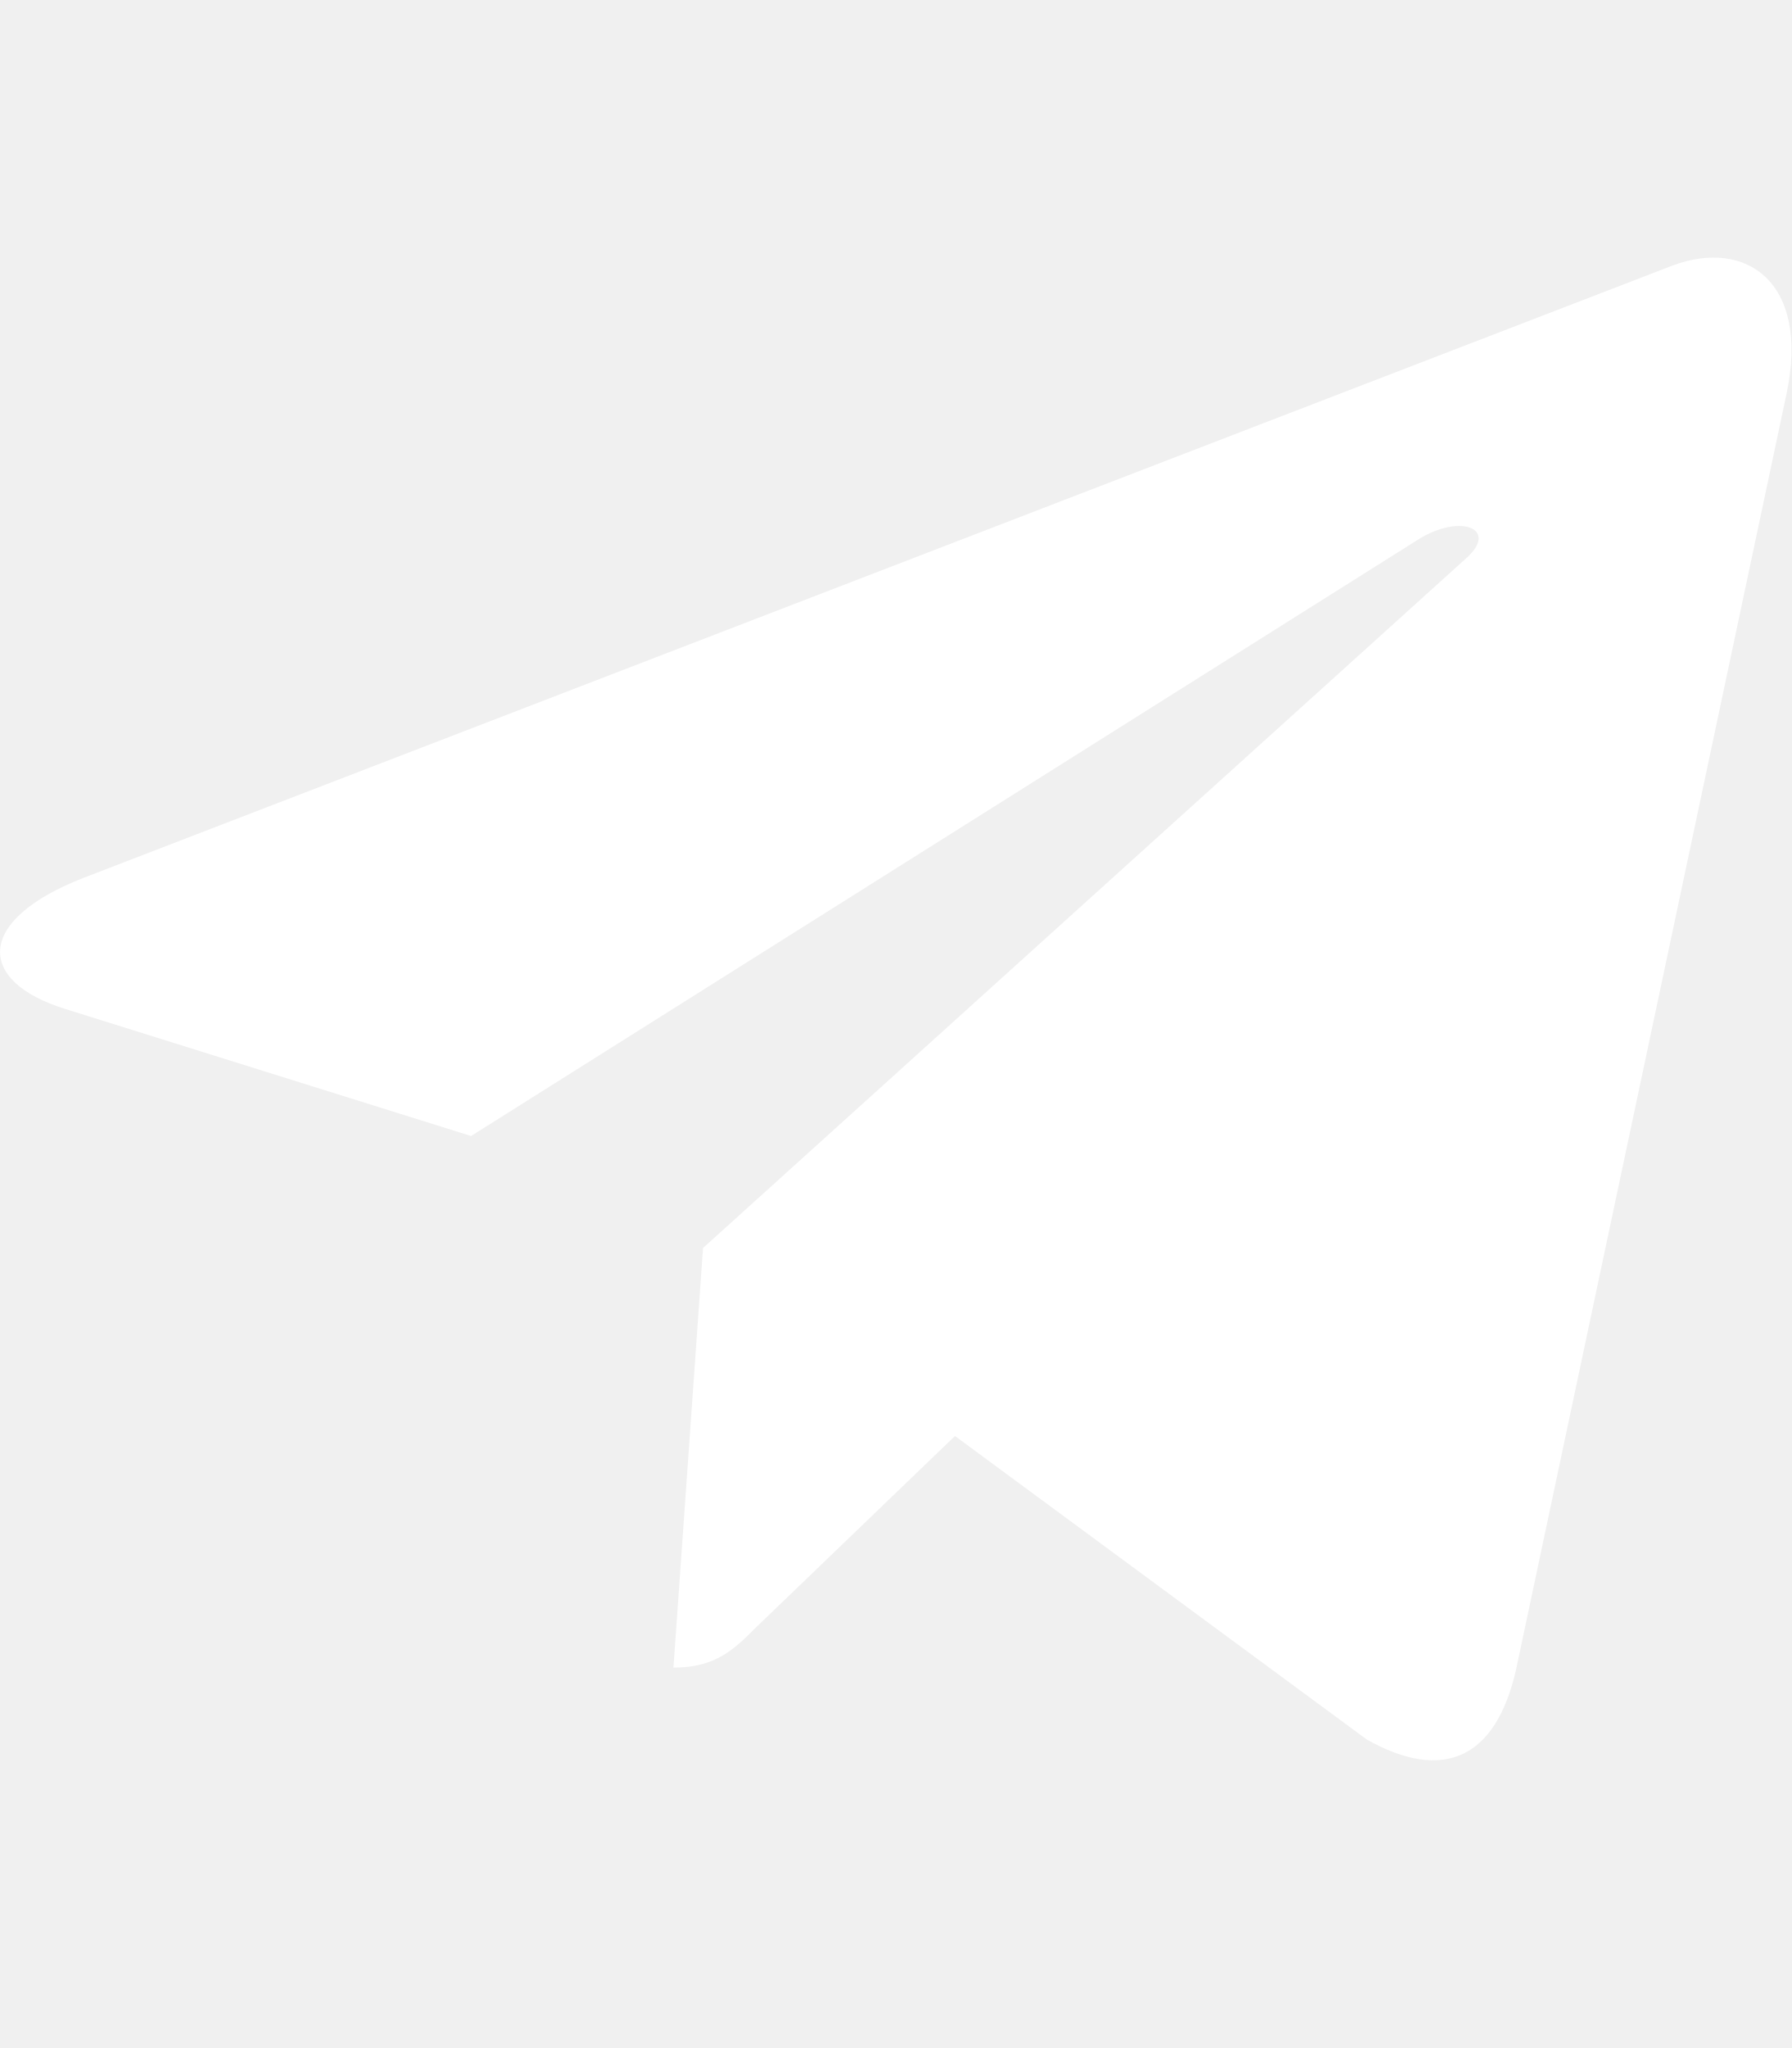
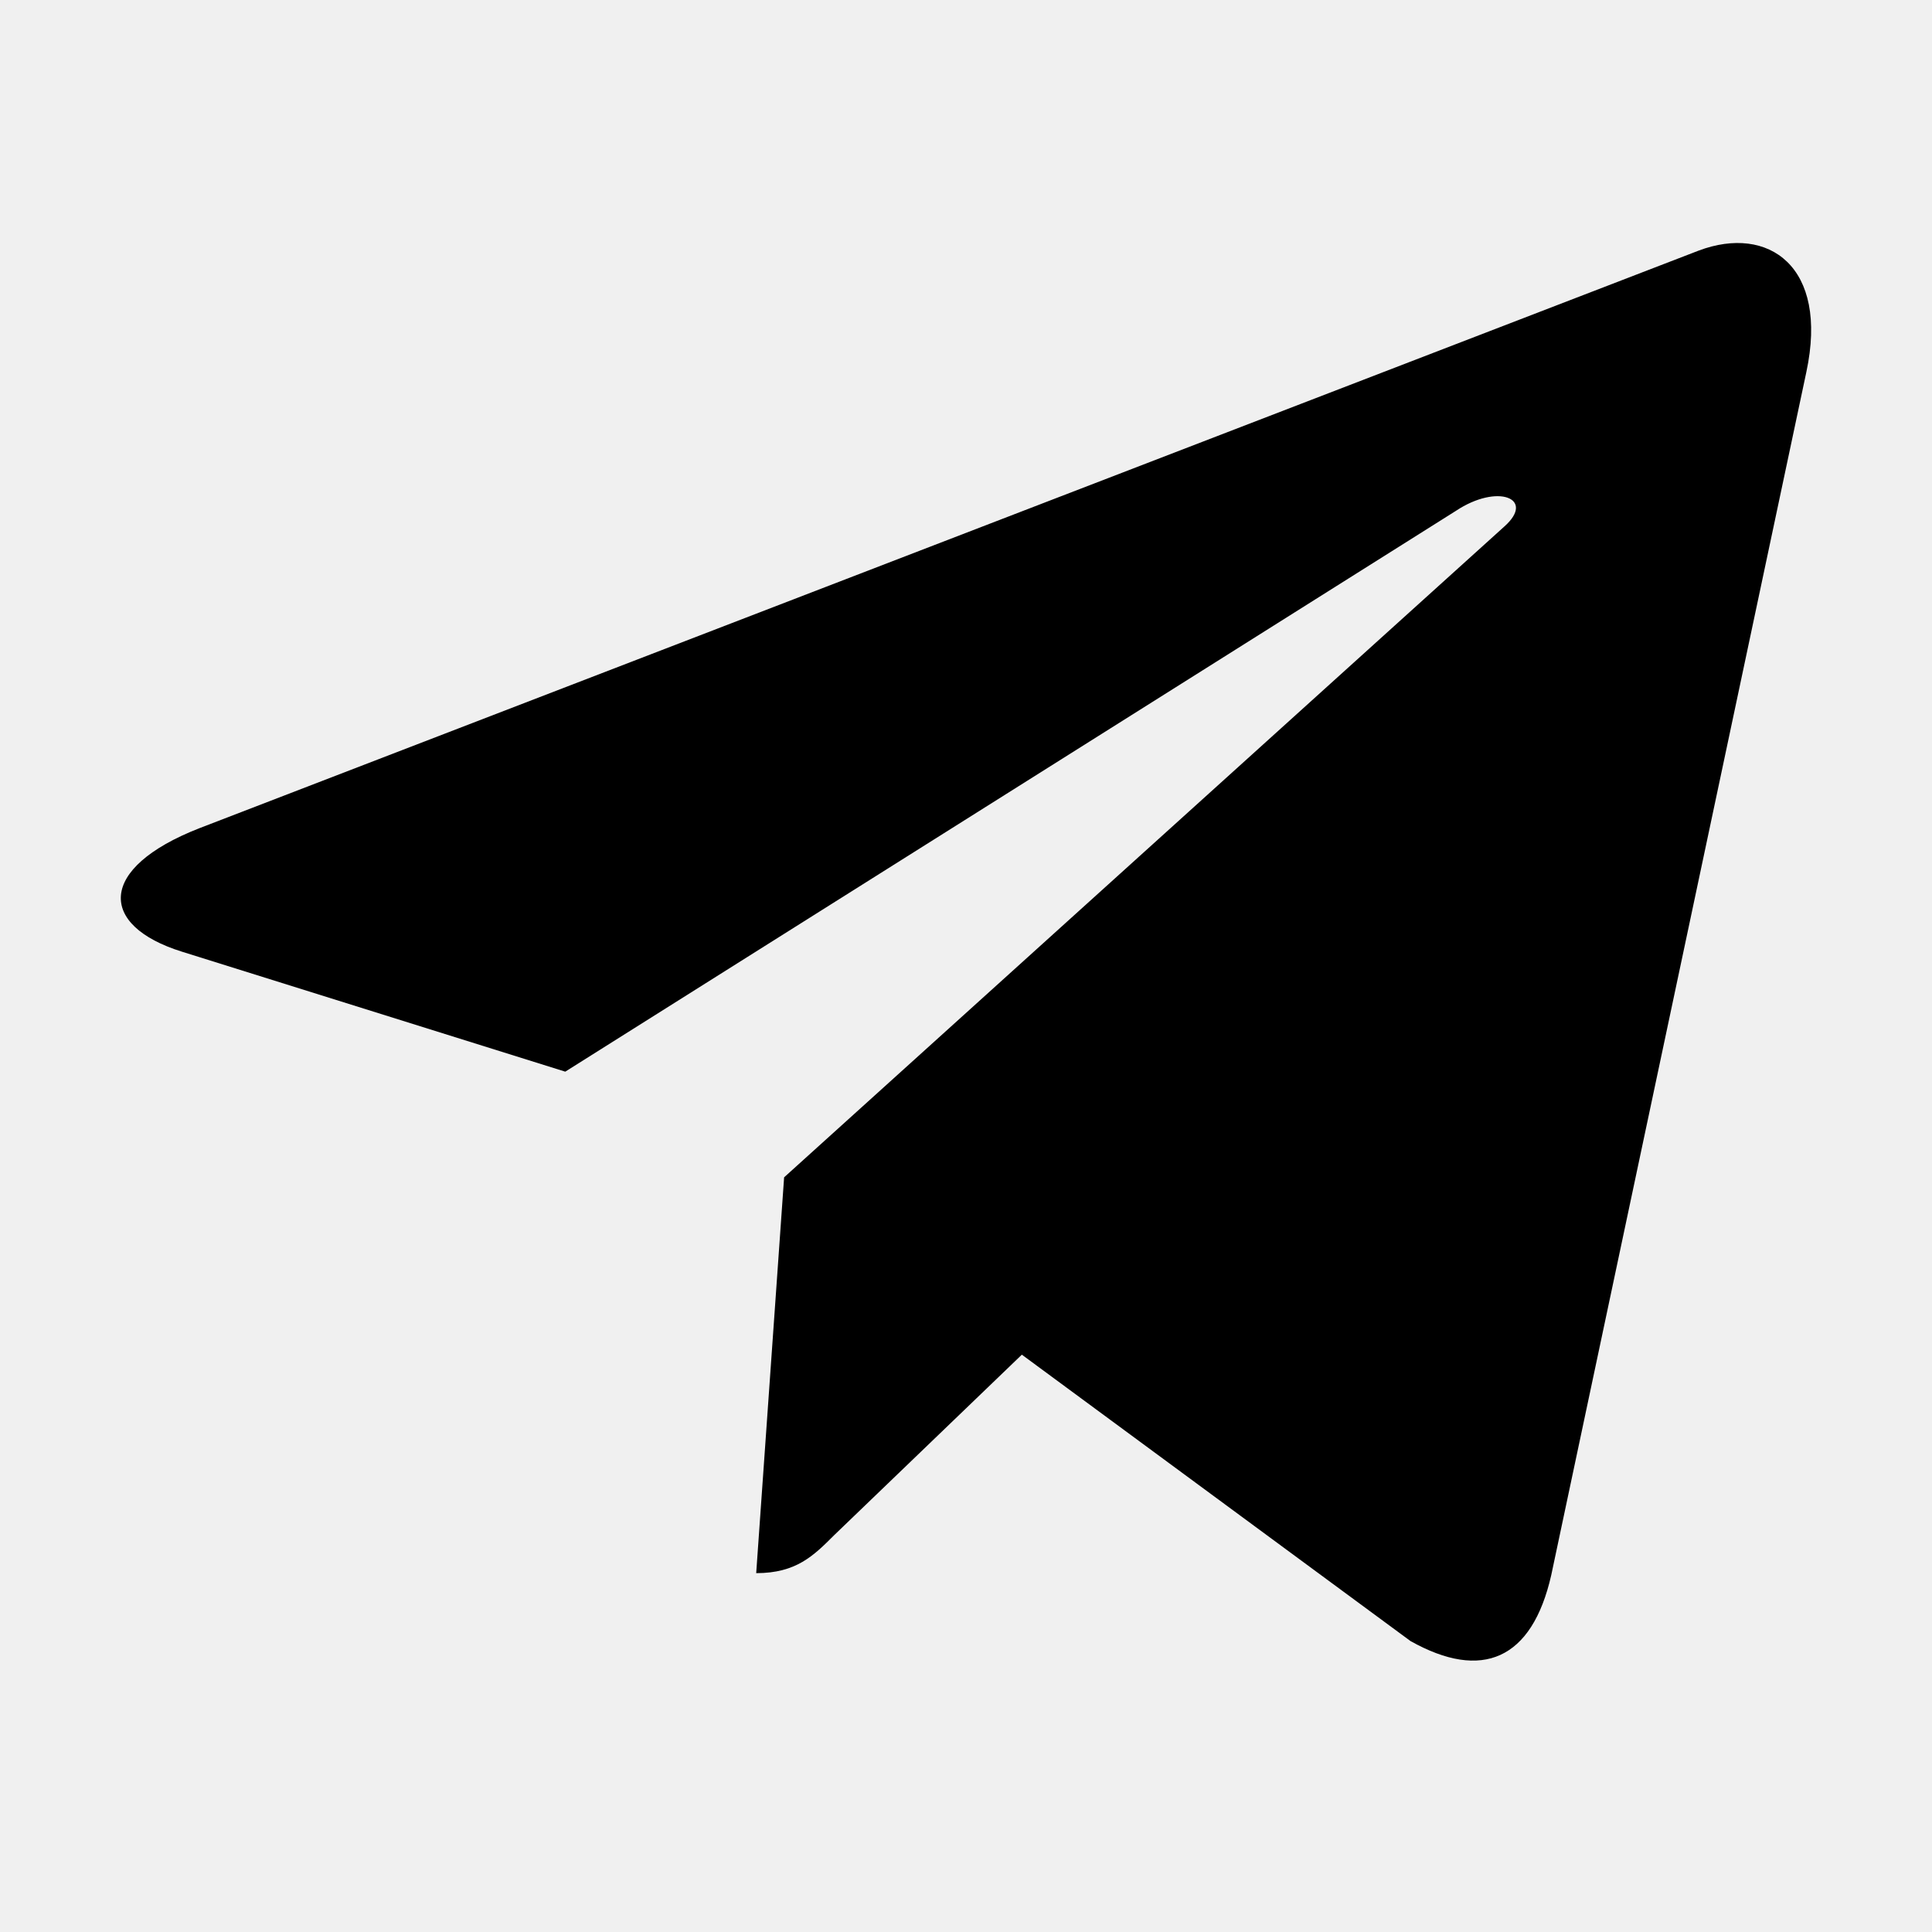
- <svg xmlns="http://www.w3.org/2000/svg" viewBox="0 0 448 512" fill="#fff" version="1.1" aria-hidden="true">
+ <svg xmlns="http://www.w3.org/2000/svg" viewBox="0 0 448 512" fill="currentColor" version="1.1" aria-hidden="true" width="24" height="24">
  <path fill-rule="evenodd" d="M446.7 98.6l-67.6 318.8c-5.1 22.5-18.4 28.1-37.3 17.5l-103-75.9-49.7 47.8c-5.5 5.5-10.1 10.1-20.7 10.1l7.4-104.9 190.9-172.5c8.3-7.4-1.8-11.5-12.9-4.1L117.8 284 16.2 252.2c-22.1-6.9-22.5-22.1 4.6-32.7L418.2 66.4c18.4-6.9 34.5 4.1 28.5 32.2z" />
</svg>
